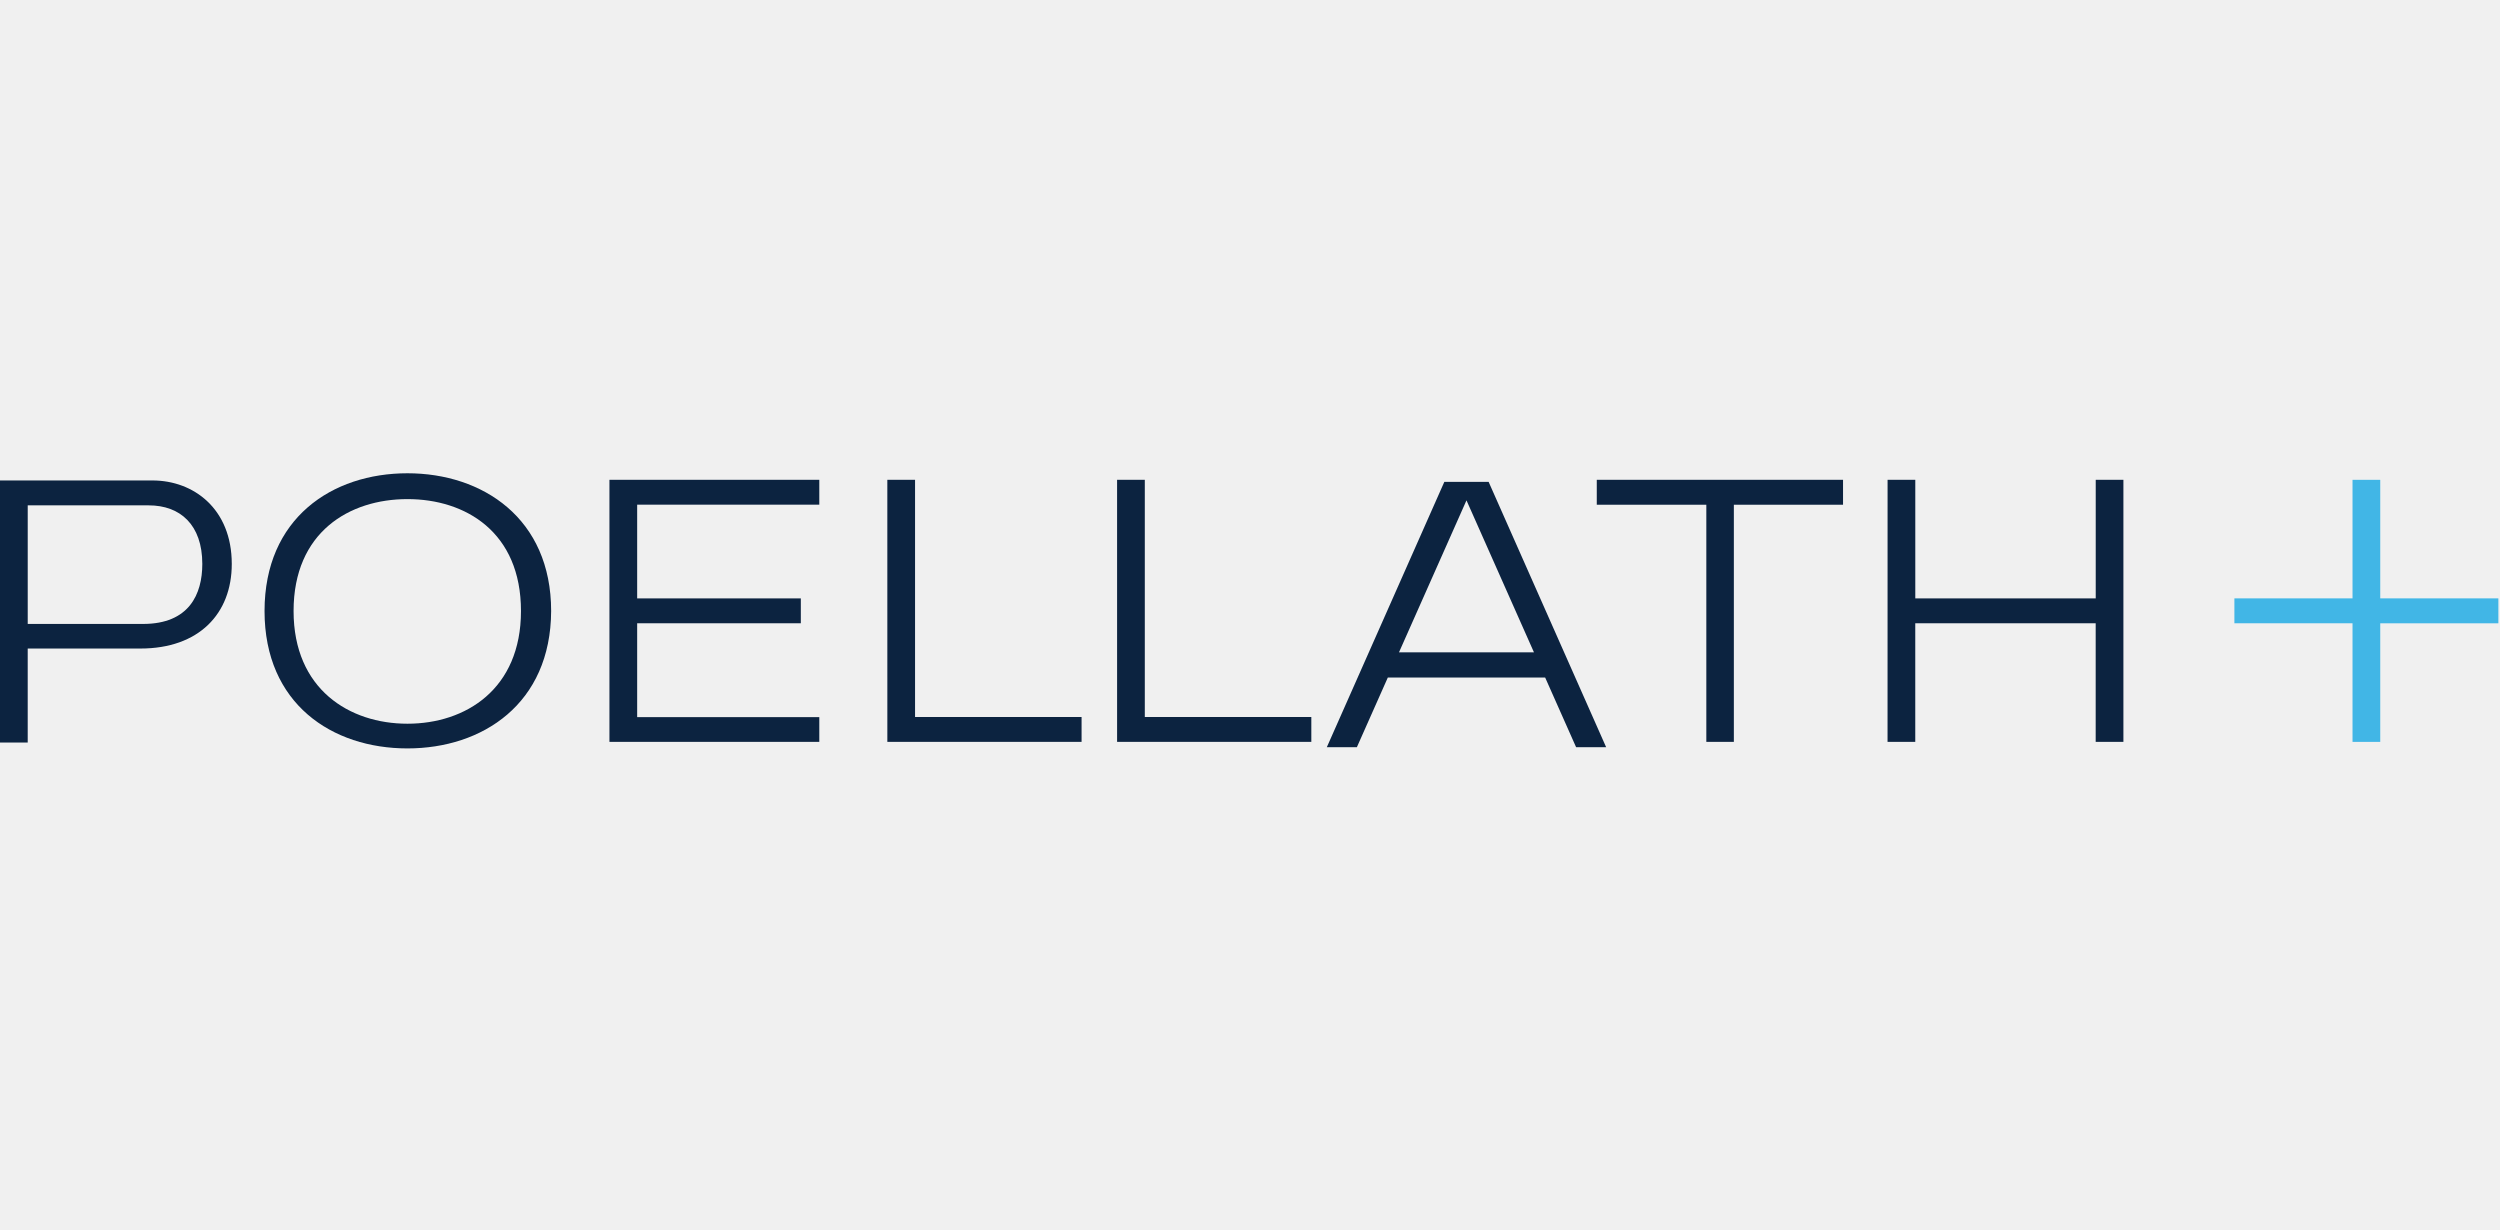
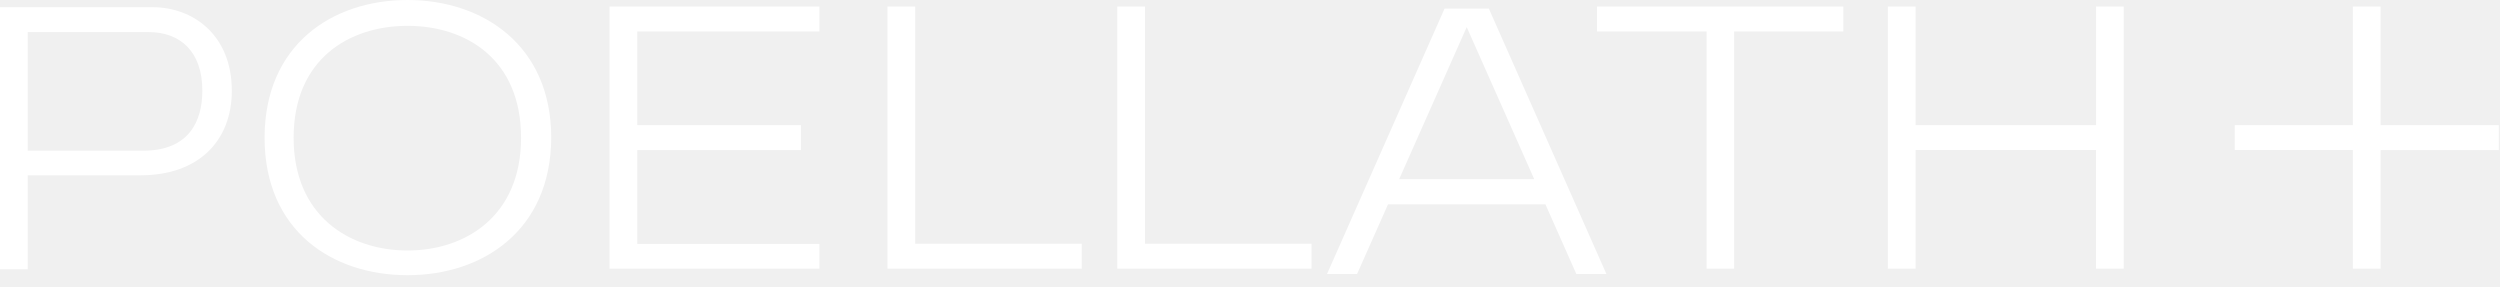
- <svg xmlns="http://www.w3.org/2000/svg" viewBox="0 0 179 21" width="179" height="88">
-   <g fill="none" fill-rule="evenodd">
-     <path fill="#0c2340" d="M103.415 1 95 20h2.152l2.215-4.987h11.267L112.849 20H115l-8.415-19h-3.17zM105 2.325l4.832 10.883h-9.665L105 2.325z" />
-     <g fill="#0c2340" transform="translate(0 .773)">
-       <path d="M0 18.891h1.984v-6.729h8.073c4.185 0 6.538-2.492 6.538-6.056 0-3.967-2.755-5.978-5.67-5.978H0v18.763zm1.984-16.98h8.667c2.242 0 3.834 1.38 3.834 4.195 0 2.17-.945 4.295-4.24 4.295h-8.26V1.91z" />
+ <svg xmlns="http://www.w3.org/2000/svg" width="157px" height="18px" viewBox="0 0 157 18" version="1.1">
+   <g id="First-Draft" stroke="none" stroke-width="1" fill="none" fill-rule="evenodd">
+     <g id="Idea-to-Release-projects-" transform="translate(-1015, -7211)" fill="#FFFFFF">
+       <g id="Group-28" transform="translate(240, 6904)">
+         <g id="Group-26" transform="translate(0, 288)">
+           <g id="Group-21" transform="translate(488, 0)">
+             <g id="Group-20" transform="translate(32, 19)">
+               <g id="poellath" transform="translate(255, 0)">
+                 <path d="M90.719,0.539 L83.337,17.206 L85.225,17.206 L87.168,12.831 L97.052,12.831 L98.995,17.206 L100.882,17.206 L93.5,0.539 L90.719,0.539 Z M92.11,1.701 L96.348,11.248 L87.87,11.248 L92.11,1.701 Z" id="Shape" />
+                 <g id="Group" transform="translate(0, 0.4518)">
+                   <path d="M0,16.46 L1.74,16.46 L1.74,10.557 L8.822,10.557 C12.494,10.557 14.558,8.371 14.558,5.244 C14.558,1.764 12.141,0 9.584,0 L0,0 L0,16.46 Z M1.74,1.564 L9.343,1.564 C11.31,1.564 12.707,2.775 12.707,5.244 C12.707,7.148 11.878,9.012 8.987,9.012 L1.741,9.012 L1.741,1.563 L1.74,1.564 Z" id="Shape" />
+                 </g>
+                 <path d="M55.734,16.871 L67.934,16.871 L67.934,15.307 L57.475,15.307 L57.475,0.411 L55.733,0.411 L55.734,16.871 Z M70.165,16.871 L82.364,16.871 L82.364,15.307 L71.905,15.307 L71.905,0.411 L70.164,0.411 L70.165,16.871 Z M107.174,16.871 L108.903,16.871 L108.903,1.975 L115.761,1.975 L115.761,0.411 L100.293,0.411 L100.293,1.975 L107.174,1.975 L107.174,16.871 Z" id="Shape" />
+                 <g id="Group" transform="translate(16.6157, 0)">
+                   <path d="M1.824,8.653 C1.824,3.692 5.329,1.623 8.977,1.623 C12.625,1.623 16.107,3.692 16.107,8.653 C16.107,13.566 12.624,15.731 8.977,15.731 C5.329,15.731 1.824,13.566 1.824,8.653 M0,8.653 C0,14.481 4.24,17.282 8.977,17.282 C13.687,17.282 17.977,14.484 18.002,8.653 C18.002,2.825 13.691,0 8.977,0 C4.24,0 0,2.822 0,8.653" id="Shape" />
+                 </g>
+                 <path d="M38.279,16.871 L51.46,16.871 L51.46,15.319 L40.02,15.319 L40.02,9.423 L50.3,9.423 L50.3,7.857 L40.02,7.857 L40.02,1.974 L51.46,1.974 L51.46,0.41 L38.279,0.41 L38.279,16.871 Z M118.556,16.871 L120.298,16.871 L120.298,9.422 L131.63,9.422 L131.63,16.871 L133.371,16.871 L133.371,0.411 L131.632,0.411 L131.632,7.857 L120.299,7.857 L120.299,0.411 L118.559,0.411 L118.556,16.871 Z" id="Shape" />
+                 <polygon id="Path" points="156.923 7.857 149.503 7.857 149.503 0.411 147.762 0.411 147.762 7.857 140.342 7.857 140.342 9.421 147.762 9.421 147.762 16.872 149.503 16.872 149.503 9.423 156.923 9.423" />
+               </g>
+             </g>
+           </g>
+         </g>
+       </g>
    </g>
-     <path fill="#0c2340" d="M63.534 19.618h13.907v-1.783H65.518V.855h-1.985zm16.45 0h13.907v-1.783H81.968V.855h-1.985zm42.189 0h1.971V2.637h7.817V.855h-17.632v1.782h7.844z" />
-     <g fill="#0c2340" transform="translate(18.678)">
-       <path d="M2.342 10.25c0-5.655 3.996-8.014 8.154-8.014 4.159 0 8.128 2.359 8.128 8.014 0 5.601-3.97 8.068-8.128 8.068-4.158 0-8.154-2.467-8.154-8.068m-2.079 0c0 6.644 4.833 9.837 10.233 9.837 5.37 0 10.26-3.19 10.288-9.837 0-6.644-4.914-9.864-10.288-9.864C5.096.386.263 3.603.263 10.25" />
-     </g>
-     <path fill="#0c2340" d="M43.636 19.618h15.026v-1.769H45.621v-6.721h11.718V9.343H45.621V2.636h13.041V.853H43.636zm91.512 0h1.985v-8.491h12.918v8.491h1.985V.855h-1.982v8.488h-12.919V.855h-1.984z" />
-     <path fill="#41B6E6" d="M178.884 9.343h-8.458V.855h-1.985v8.488h-8.458v1.783h8.458v8.493h1.985v-8.491h8.458z" />
  </g>
</svg>
